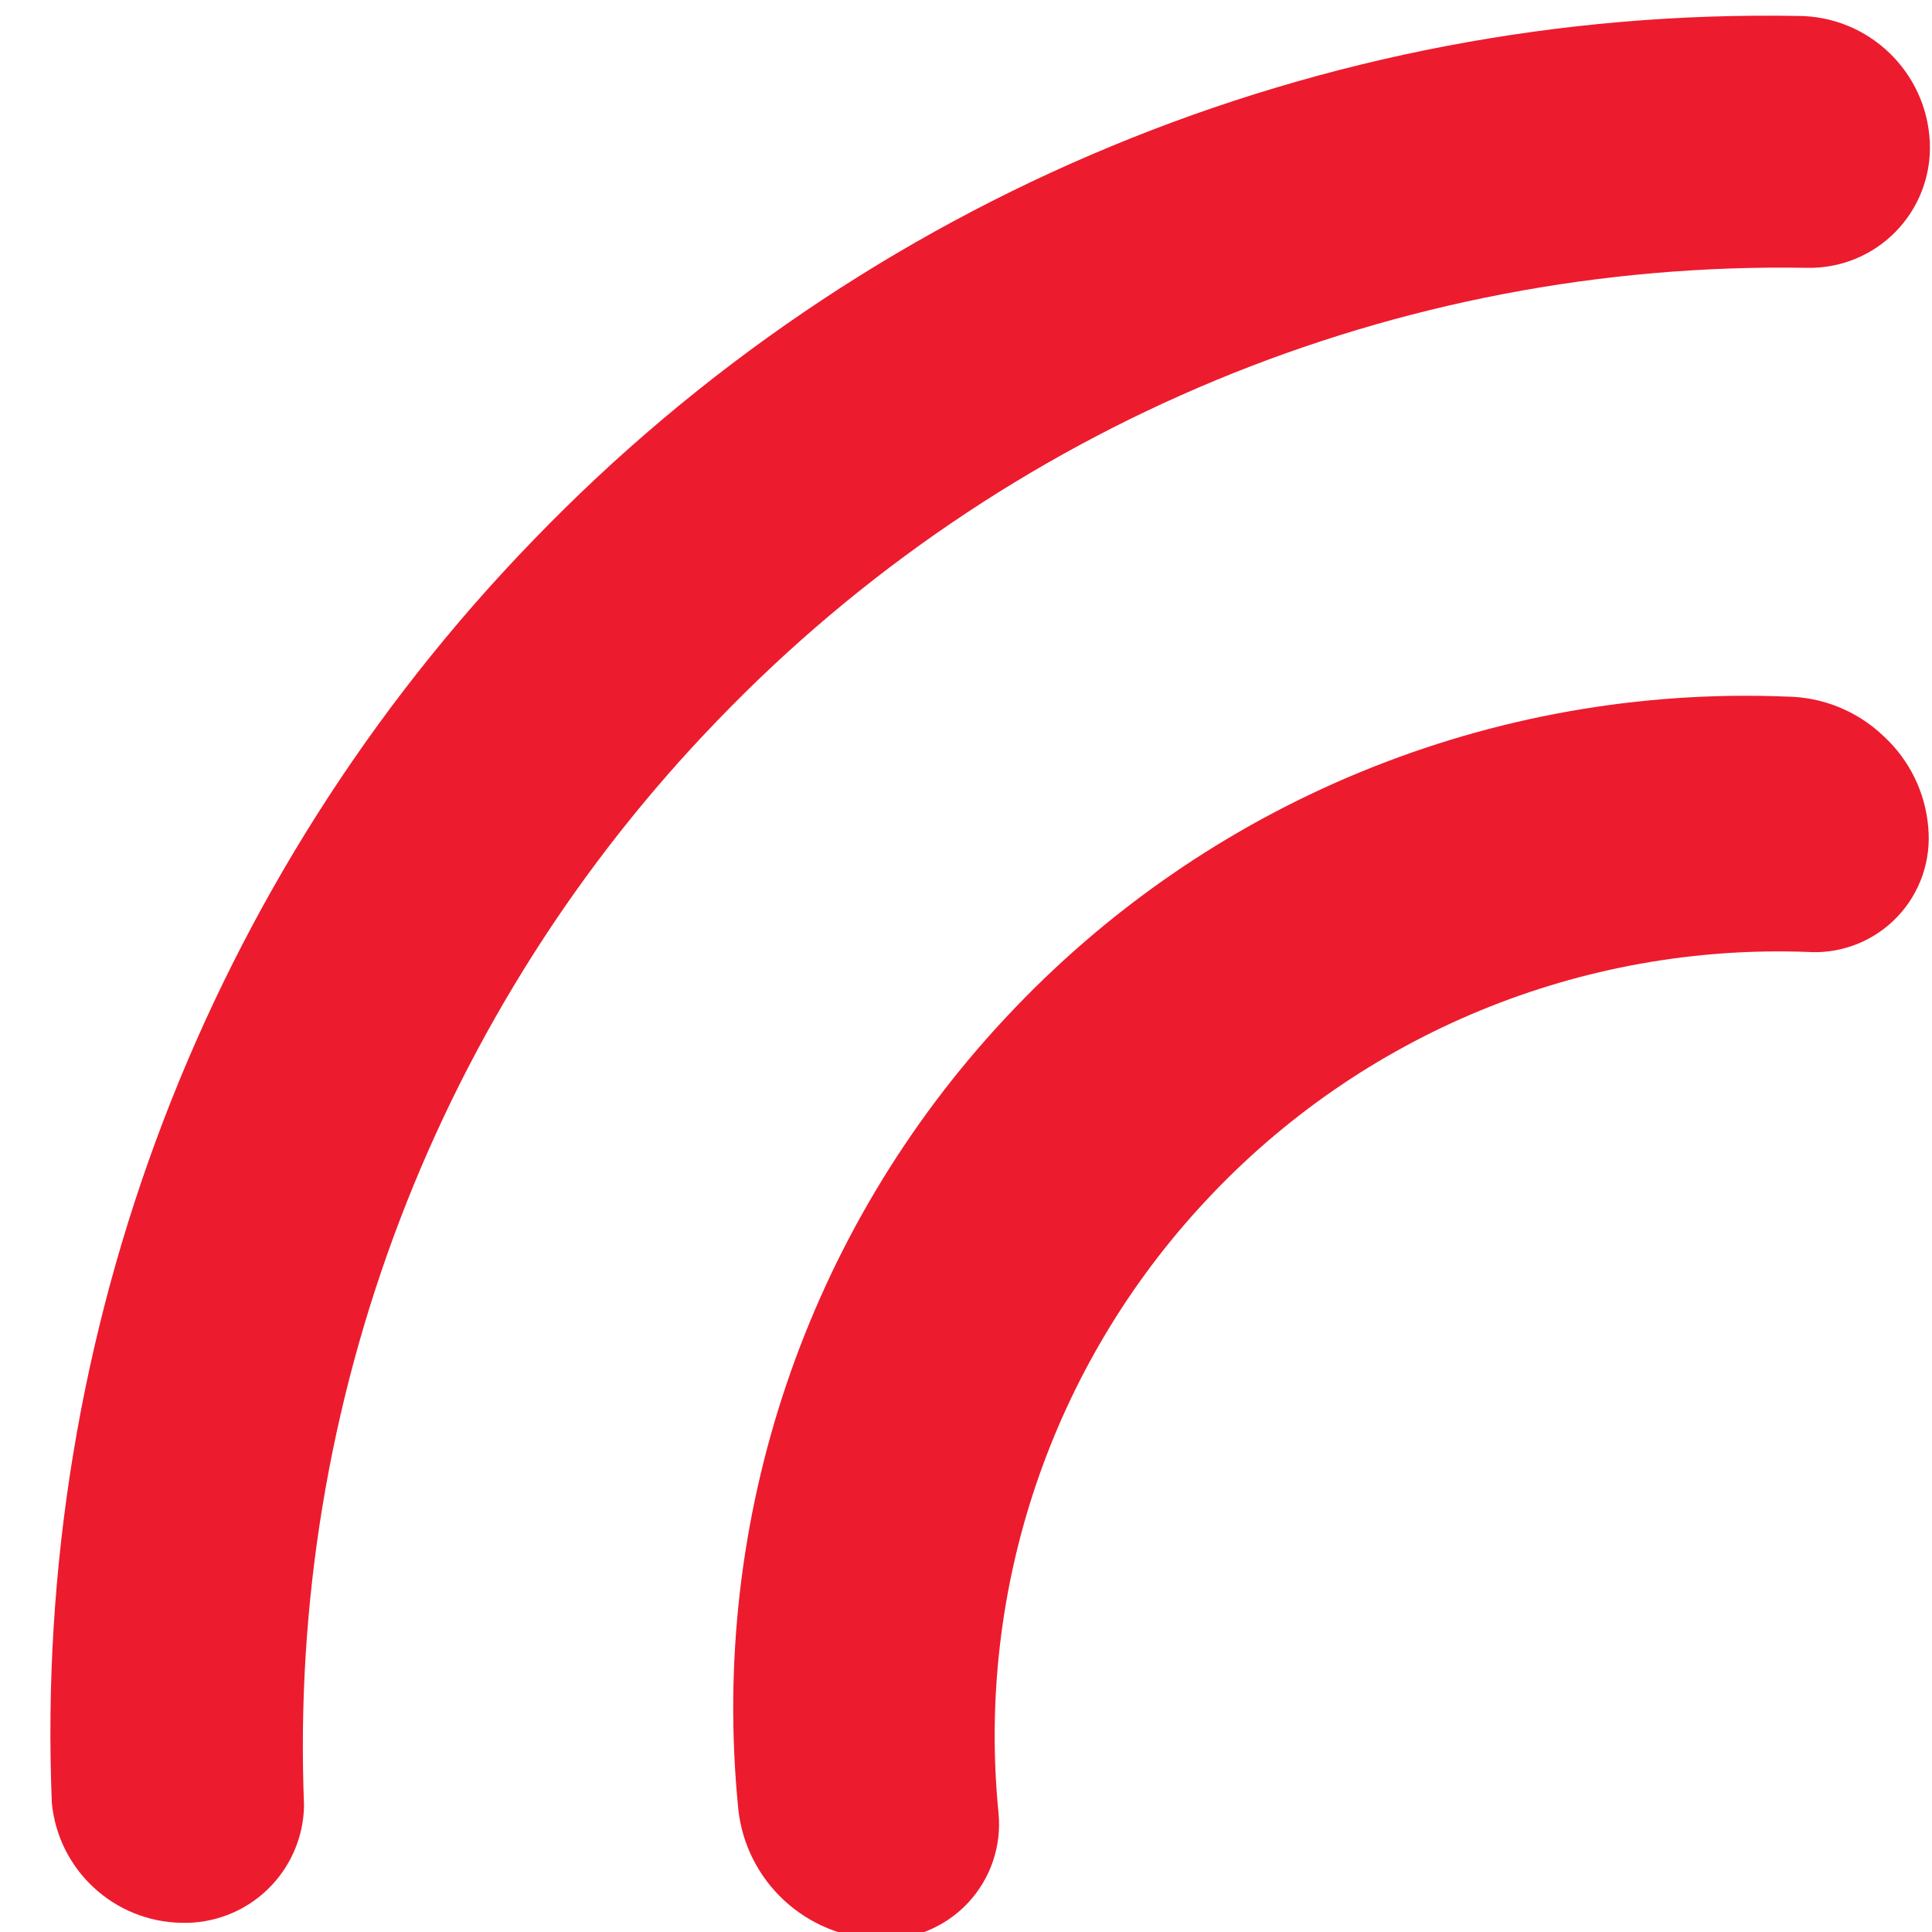
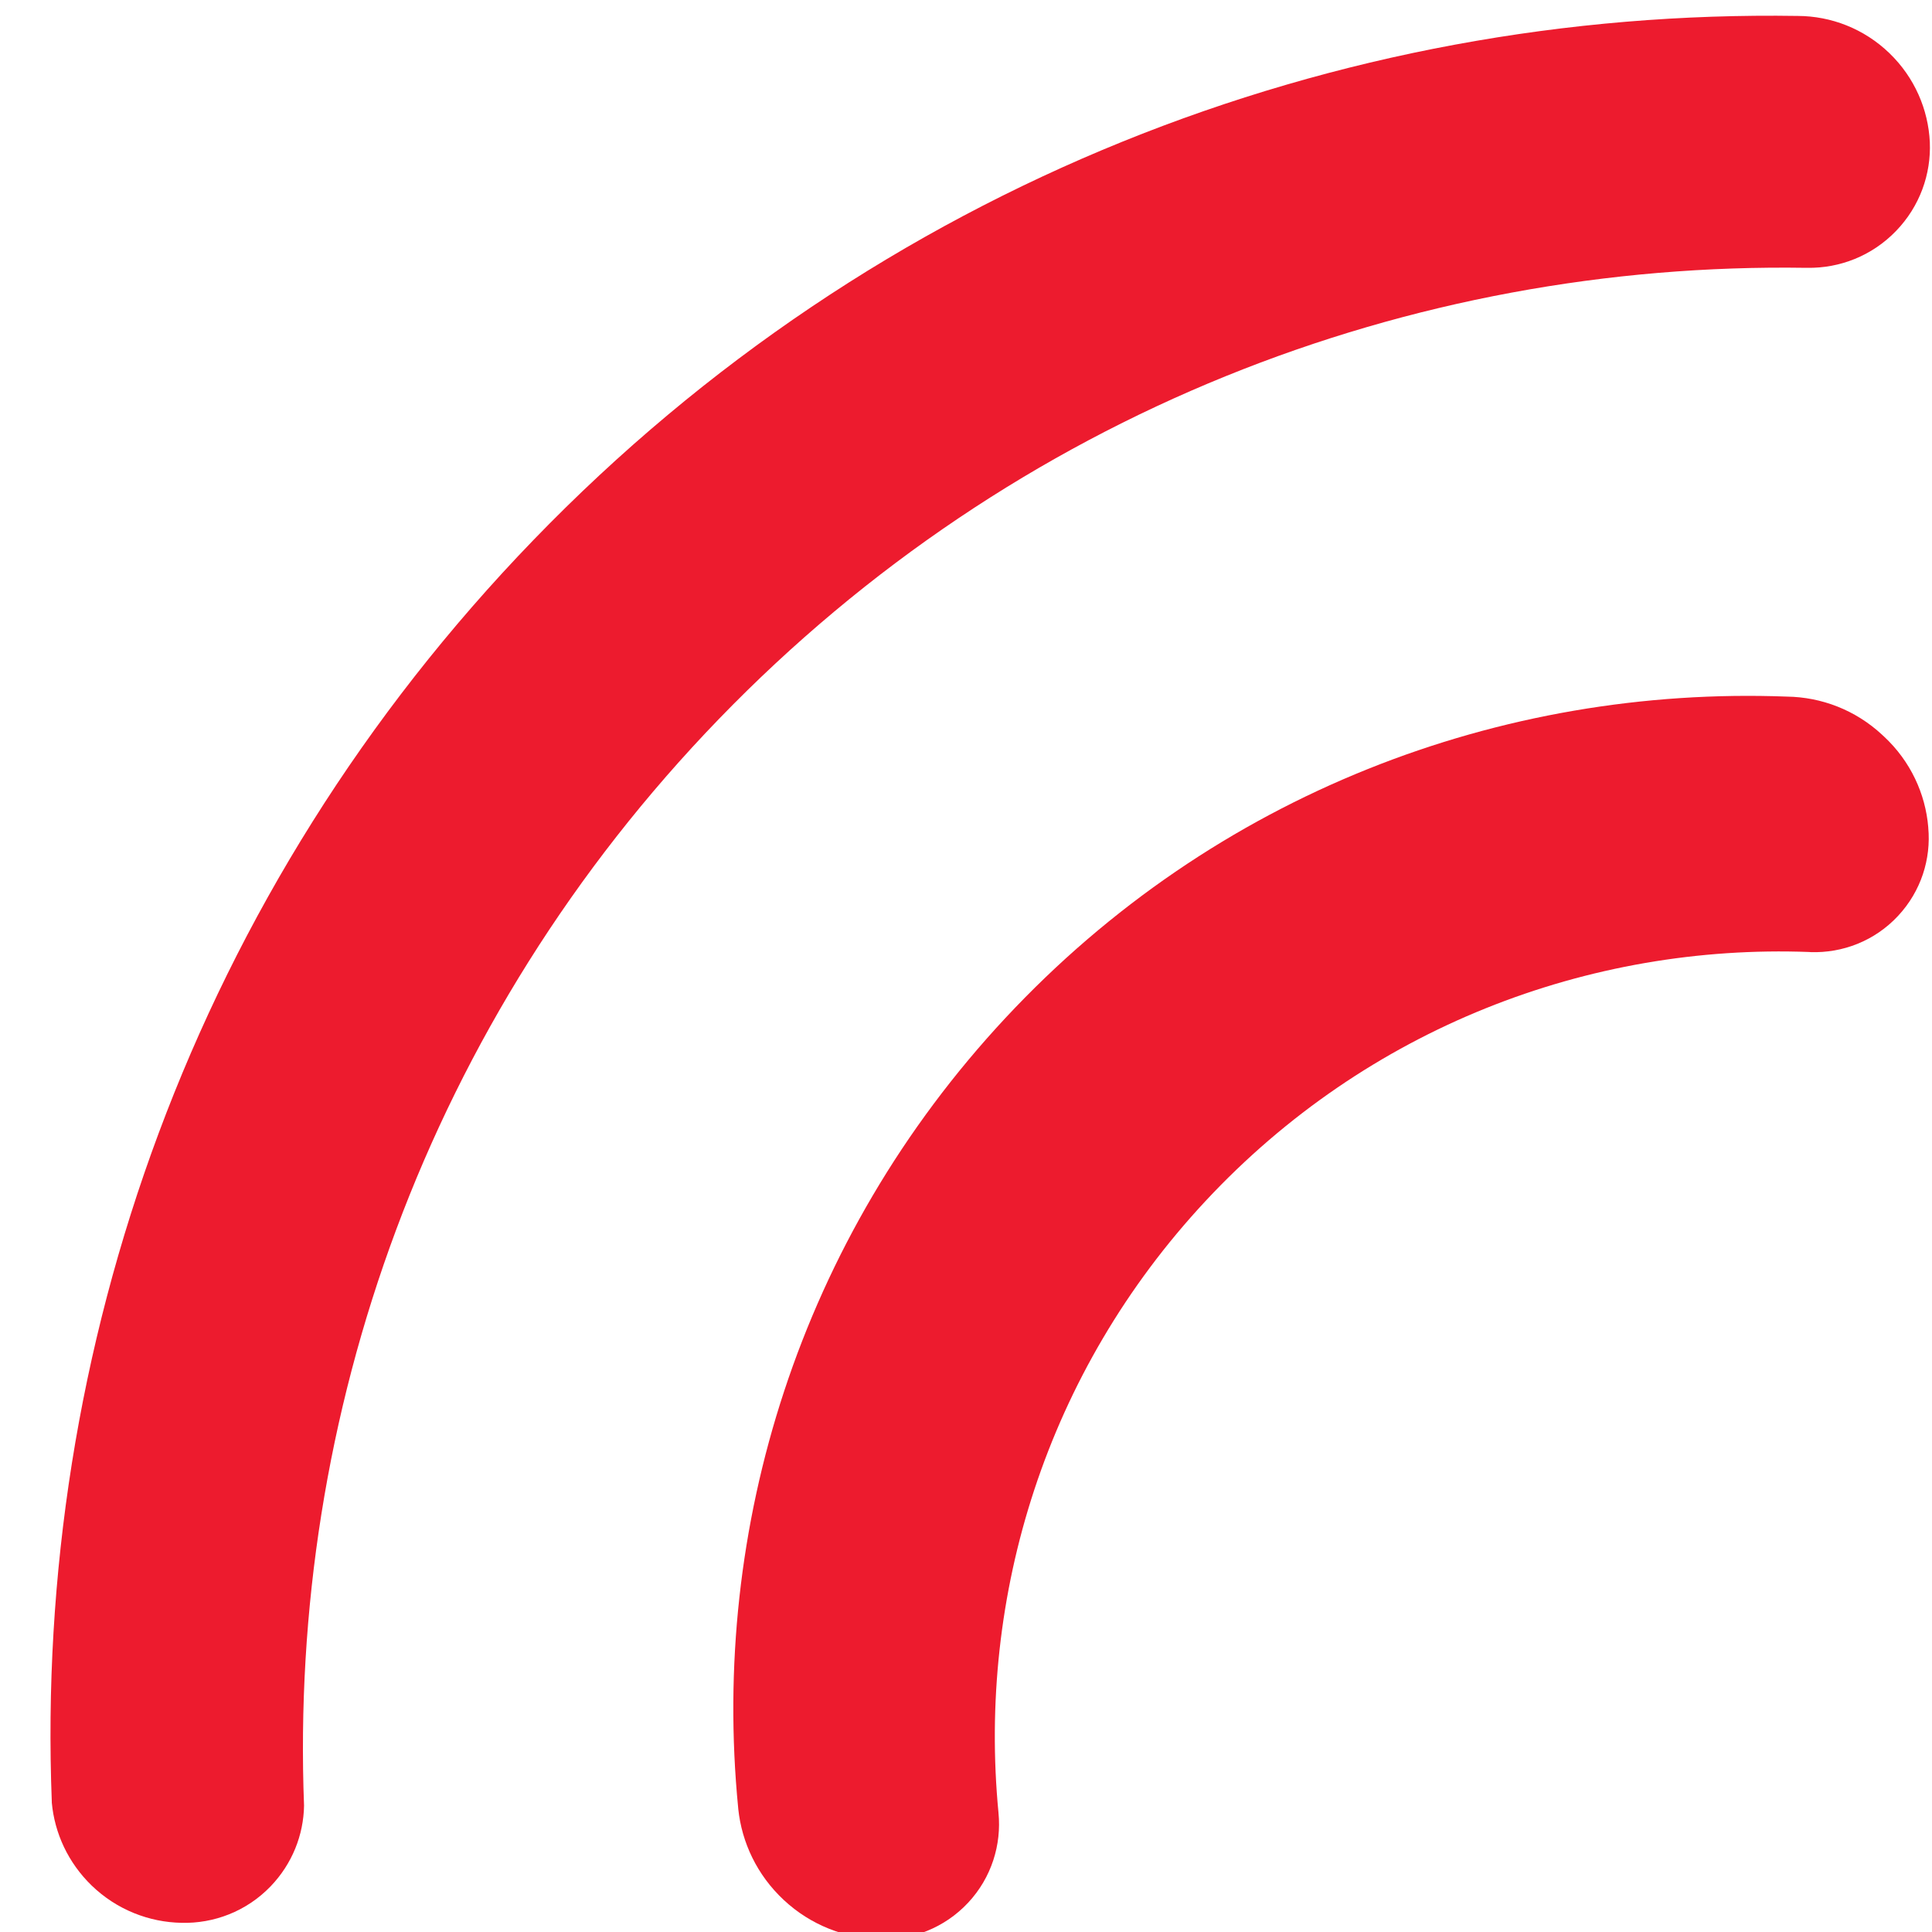
- <svg xmlns="http://www.w3.org/2000/svg" width="16" height="16">
-   <path fill="#ed1b2e" d="M15.969 6.851a1.156 1.156 0 0 0-.366-.751l-.01-.009-.004-.004a1.179 1.179 0 0 0-.79-.318h.001A8.38 8.38 0 0 0 8.327 8.43a8.368 8.368 0 0 0-2.214 6.539l.001.012a1.206 1.206 0 0 0 1.169 1.078h-.002a.952.952 0 0 0 .988-1.046v-.001a6.488 6.488 0 0 1 1.715-5.066 6.483 6.483 0 0 1 4.999-2.062l.011.001a.944.944 0 0 0 .975-1.031v-.001z" />
-   <path fill="#ed1b2e" d="M2.518 14.954a12.225 12.225 0 0 1 3.435-8.999 12.224 12.224 0 0 1 9.006-3.737h.009a.996.996 0 0 0 1.014-1.04v-.001A1.096 1.096 0 0 0 14.889.132h.001a14.198 14.198 0 0 0-10.472 4.34 14.193 14.193 0 0 0-3.989 10.45v.007a1.098 1.098 0 0 0 1.074.995h-.001a.988.988 0 0 0 1.016-.971v.001z" />
+ <svg xmlns="http://www.w3.org/2000/svg" version="1.1" width="16" height="16" viewBox="0 0 16 16">
+   <path fill="#ed1b2e" d="M15.969 6.851c-0.023-0.276-0.146-0.546-0.366-0.751-0.003-0.003-0.006-0.006-0.010-0.009l0 0c-0.001-0.001-0.003-0.003-0.004-0.004-0.224-0.209-0.507-0.314-0.79-0.318l0.001 0c-2.366-0.090-4.742 0.805-6.473 2.661-1.709 1.833-2.44 4.227-2.214 6.539l0.001 0.012c0.029 0.277 0.155 0.547 0.377 0.754 0.224 0.209 0.507 0.316 0.792 0.324l-0.002-0c0.269 0.011 0.54-0.091 0.737-0.302 0.194-0.208 0.277-0.481 0.251-0.744l-0-0.001c-0.173-1.797 0.393-3.648 1.715-5.066 1.34-1.437 3.178-2.13 4.999-2.062l0.011 0.001c0.265 0.009 0.531-0.092 0.725-0.3 0.191-0.205 0.274-0.472 0.25-0.731l-0-0.001z" />
+   <path fill="#ed1b2e" d="M2.518 14.954c-0.125-3.229 1.016-6.496 3.435-8.999 2.453-2.537 5.735-3.788 9.006-3.737l0.009 0c0.267 0.004 0.534-0.098 0.734-0.305 0.198-0.205 0.291-0.472 0.28-0.735l-0-0.001c-0.013-0.269-0.125-0.534-0.334-0.736-0.212-0.205-0.486-0.308-0.759-0.309h0.001c-3.81-0.060-7.623 1.392-10.472 4.34-2.811 2.908-4.135 6.704-3.989 10.45l0 0.007c0.023 0.251 0.134 0.496 0.33 0.686 0.208 0.201 0.476 0.304 0.744 0.309l-0.001-0c0.268 0.007 0.538-0.094 0.738-0.301 0.181-0.188 0.274-0.428 0.278-0.67l-0 0.001z" />
</svg>
